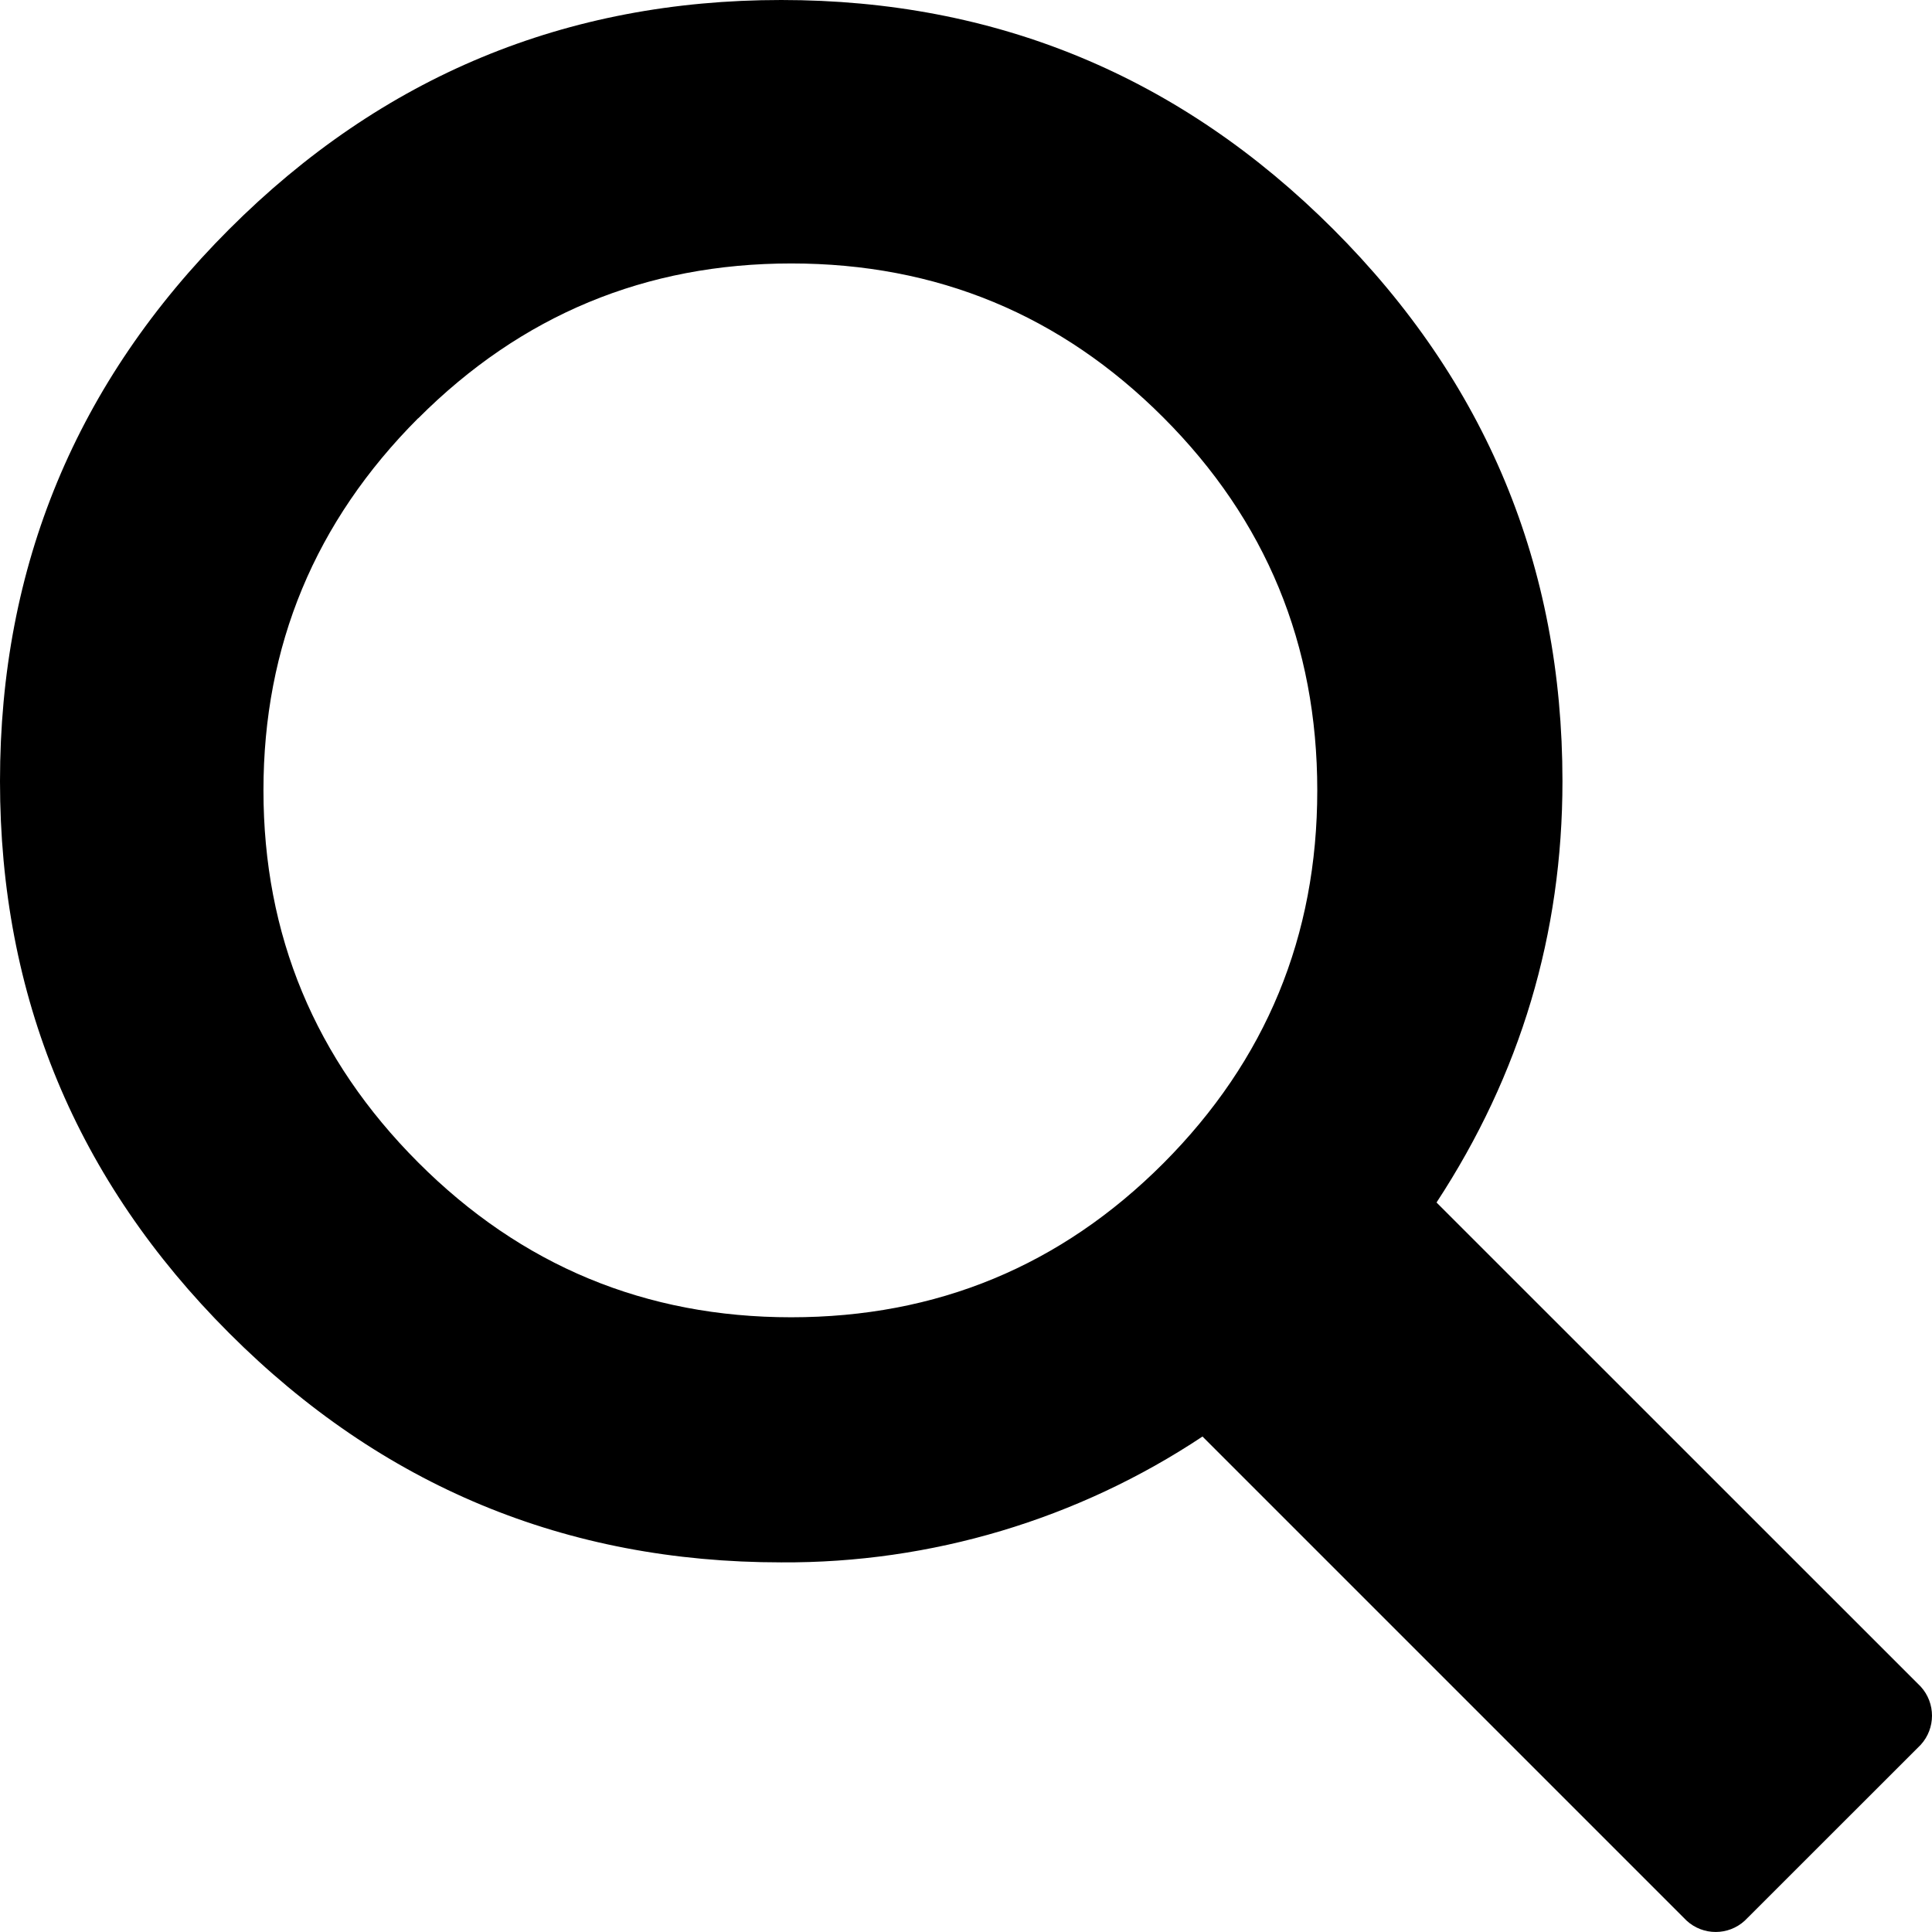
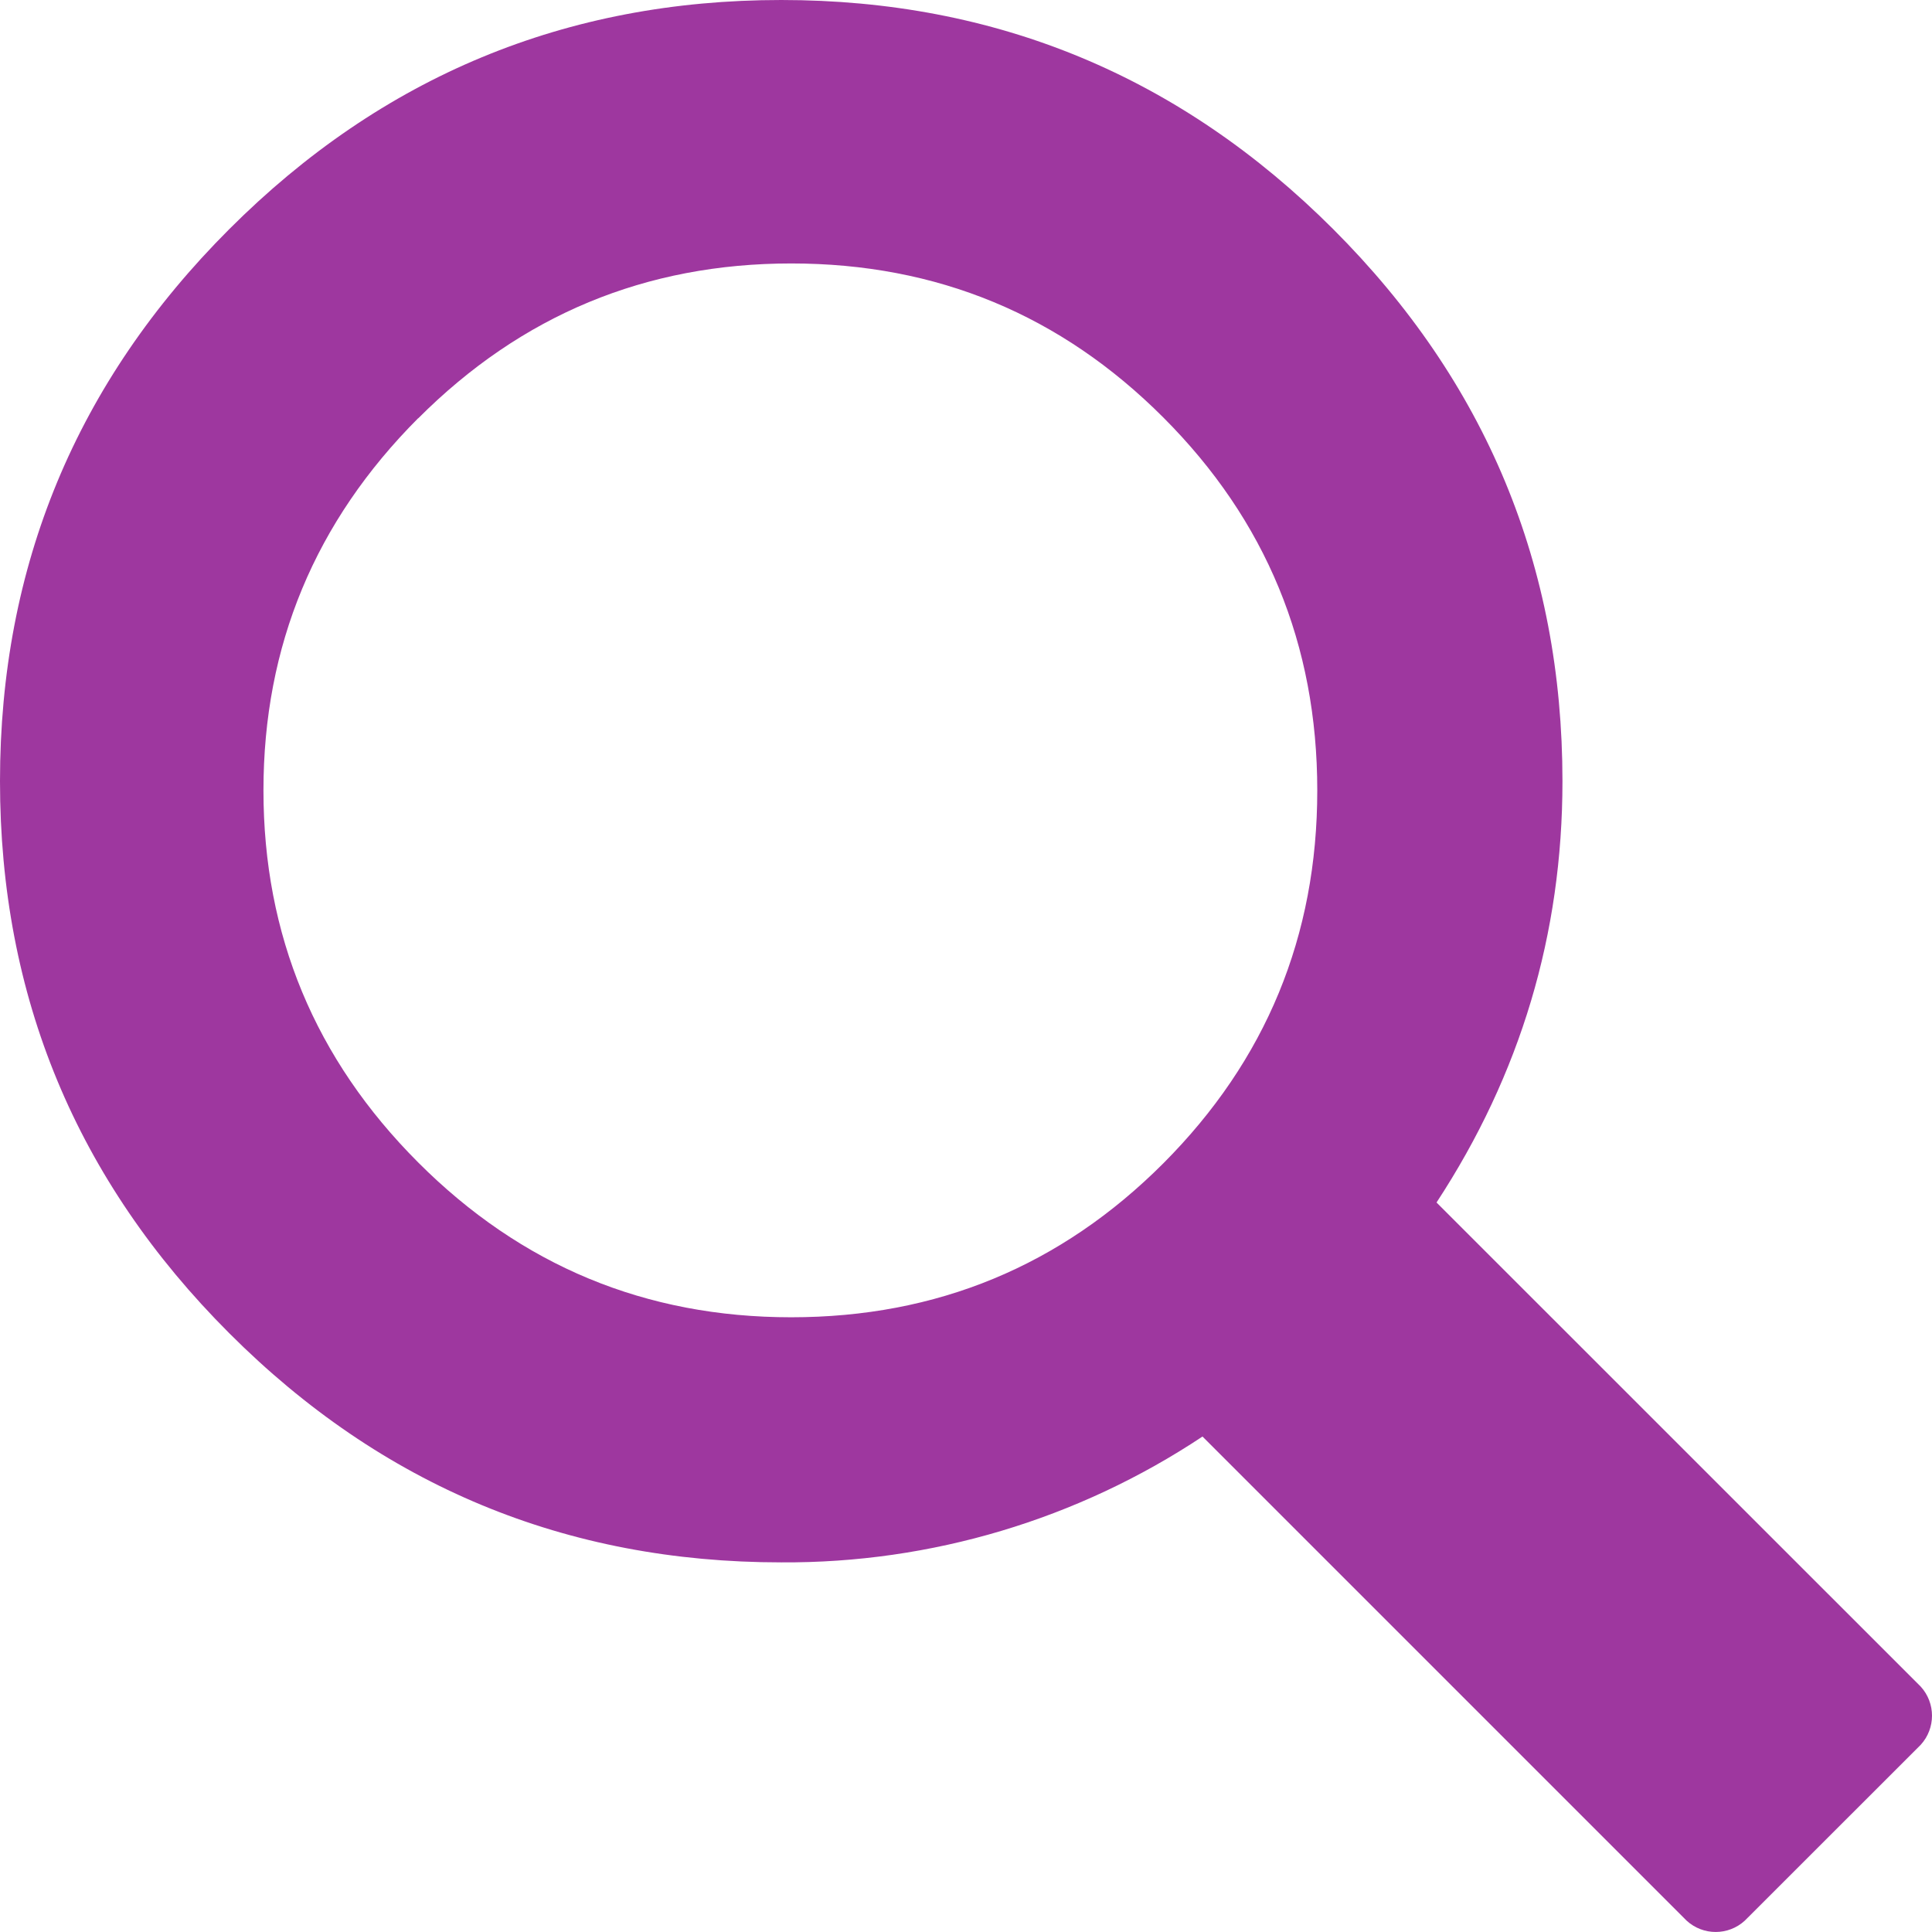
<svg xmlns="http://www.w3.org/2000/svg" width="22" height="22" viewBox="0 0 22 22">
-   <path d="M16.358 13.693l5.514 5.513a.492.492 0 0 1 0 .662l-2.004 2.003a.49.49 0 0 1-.662 0l-5.513-5.513a8.572 8.572 0 0 1-4.797 1.433c-2.452 0-4.547-.87-6.286-2.61C.87 13.441 0 11.346 0 8.896 0 6.445.87 4.35 2.61 2.61 4.35.87 6.444 0 8.896 0c2.45 0 4.545.87 6.286 2.61 1.74 1.74 2.61 3.835 2.61 6.286 0 1.74-.478 3.338-1.434 4.797 0 0 .956-1.459 0 0zM4.761 4.763C3.587 5.94 3 7.353 3 9c0 1.648.587 3.06 1.761 4.236C5.935 14.412 7.351 15 9.009 15c1.658 0 3.071-.584 4.24-1.755C14.415 12.075 15 10.661 15 9c0-1.66-.584-3.076-1.752-4.245C12.08 3.585 10.668 3 9.01 3c-1.658 0-3.074.588-4.248 1.764z" fill="#FFFFFFer" fill-rule="evenodd" />
+   <path d="M16.358 13.693l5.514 5.513a.492.492 0 0 1 0 .662l-2.004 2.003a.49.49 0 0 1-.662 0l-5.513-5.513a8.572 8.572 0 0 1-4.797 1.433c-2.452 0-4.547-.87-6.286-2.61C.87 13.441 0 11.346 0 8.896 0 6.445.87 4.35 2.61 2.61 4.35.87 6.444 0 8.896 0c2.45 0 4.545.87 6.286 2.61 1.74 1.74 2.61 3.835 2.61 6.286 0 1.74-.478 3.338-1.434 4.797 0 0 .956-1.459 0 0zM4.761 4.763C3.587 5.94 3 7.353 3 9c0 1.648.587 3.06 1.761 4.236C5.935 14.412 7.351 15 9.009 15c1.658 0 3.071-.584 4.24-1.755C14.415 12.075 15 10.661 15 9c0-1.66-.584-3.076-1.752-4.245C12.08 3.585 10.668 3 9.01 3c-1.658 0-3.074.588-4.248 1.764z" fill="#9e379f" fill-rule="evenodd" />
</svg>
